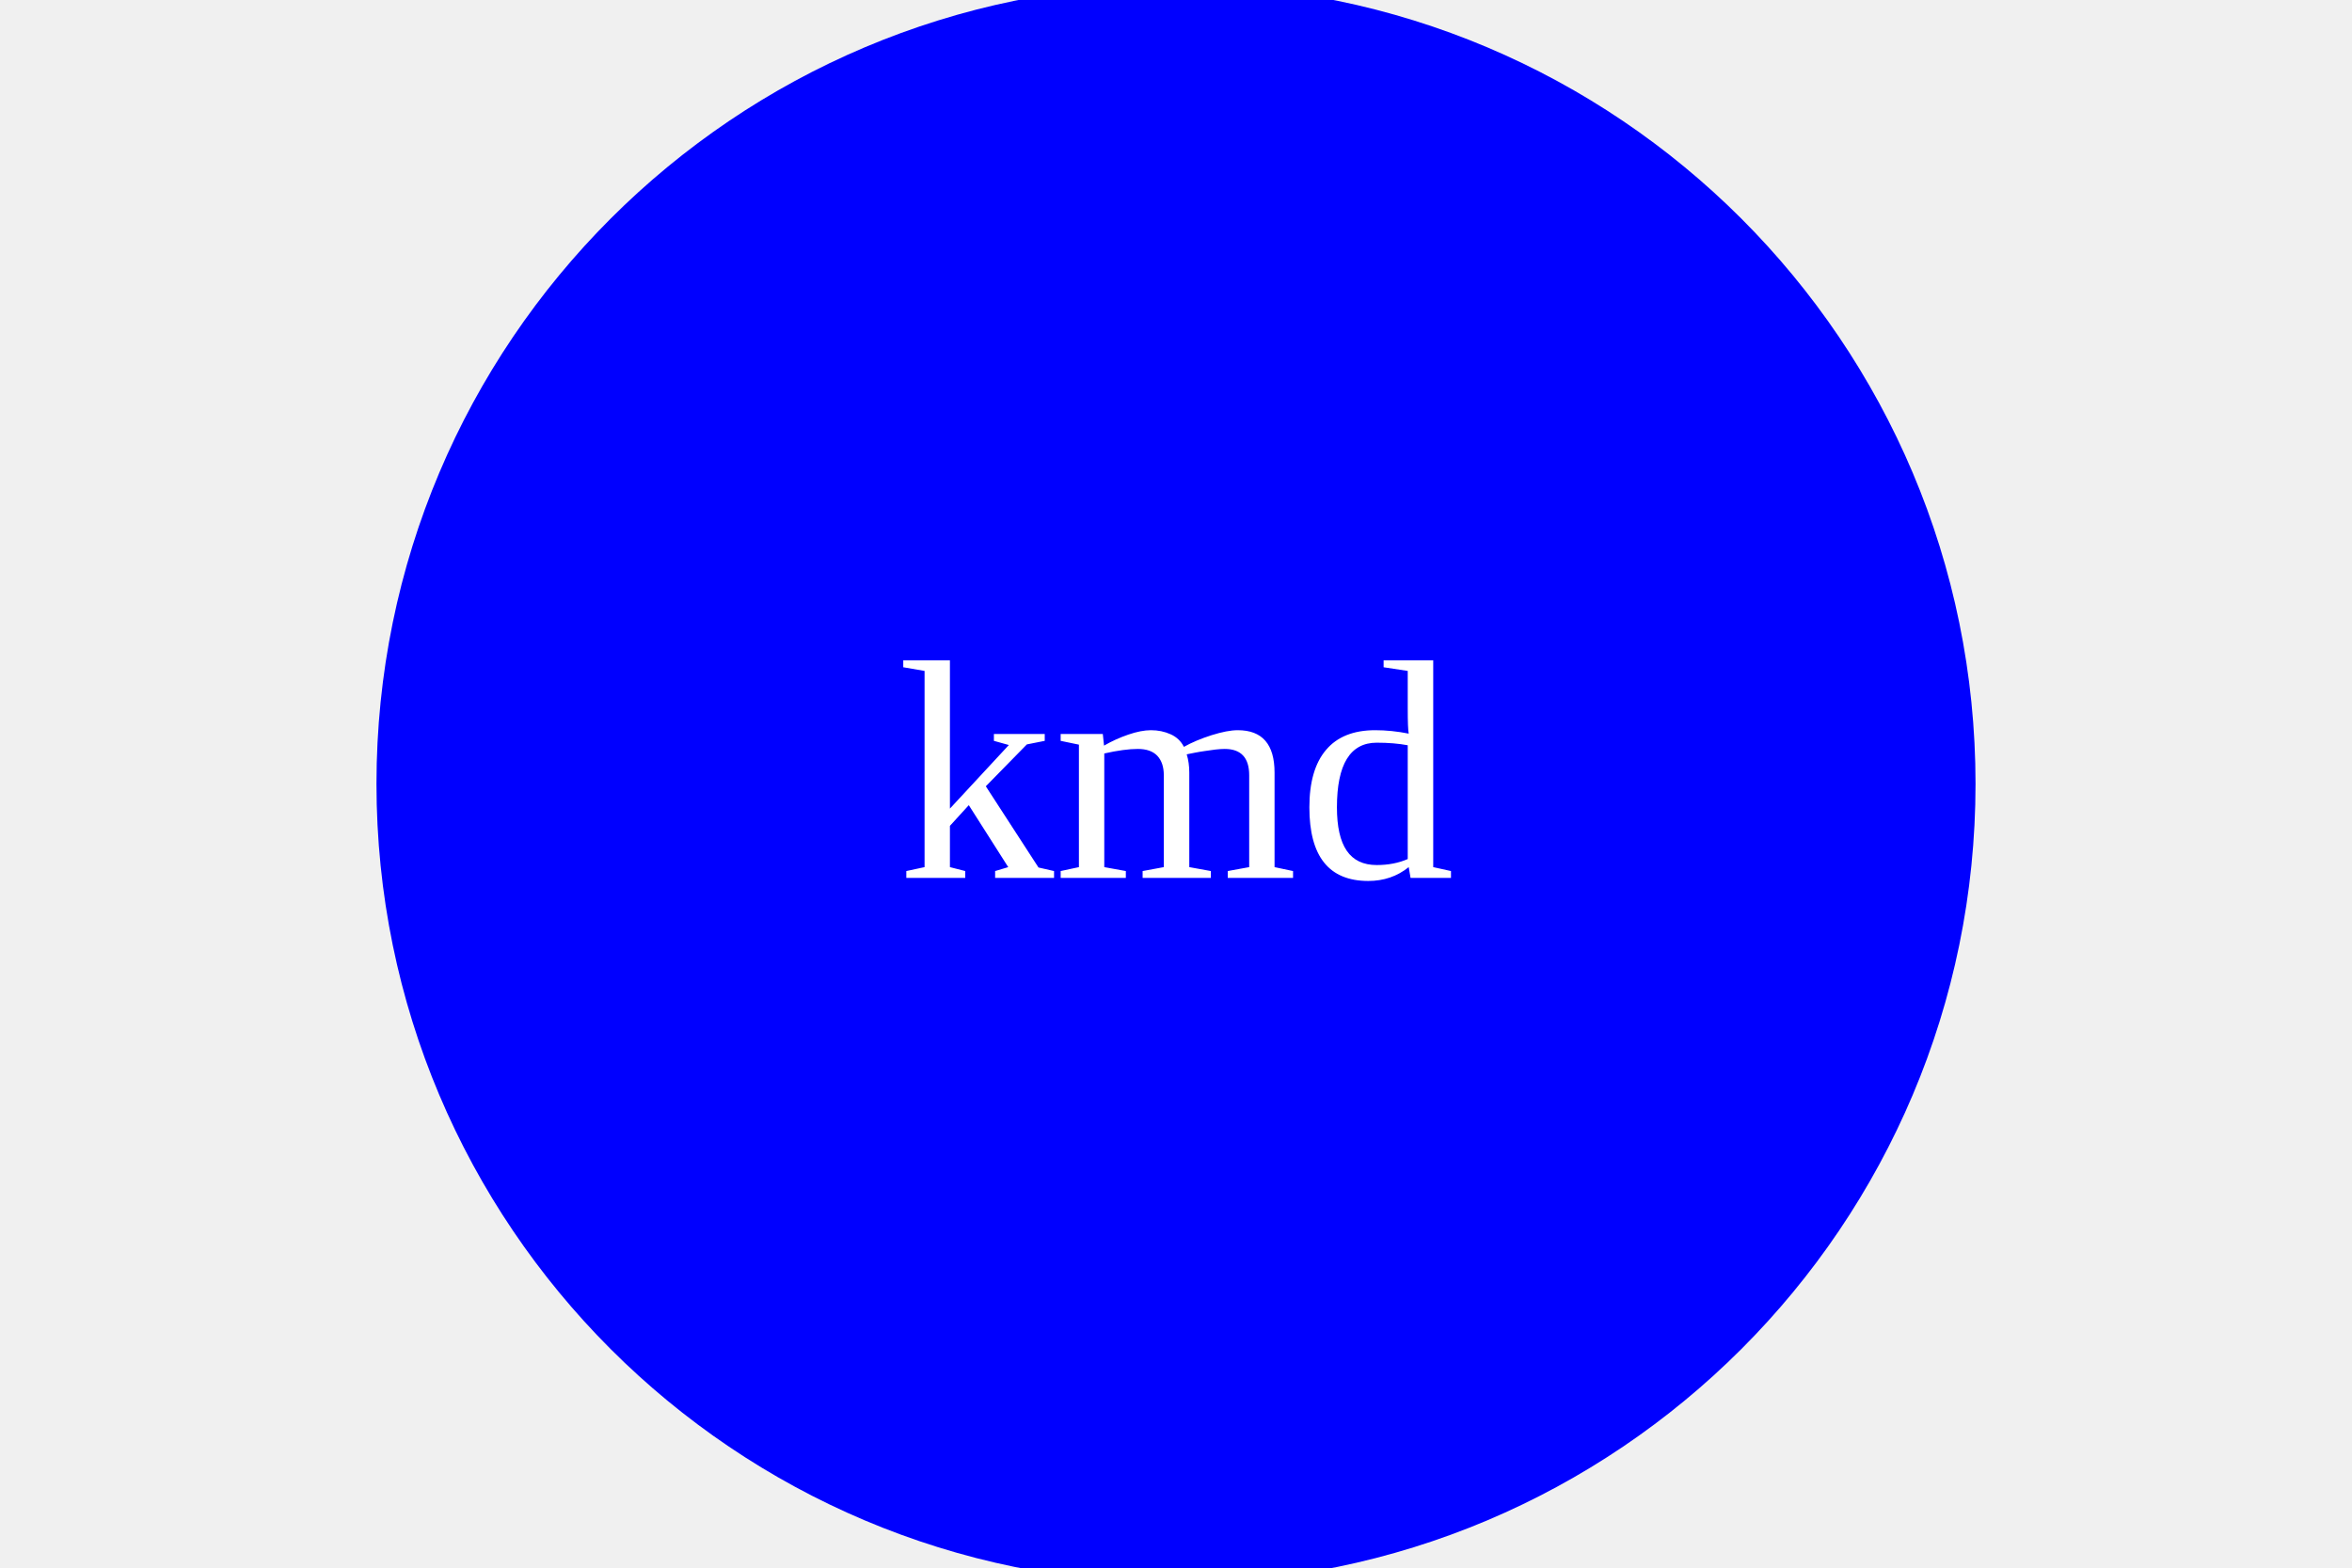
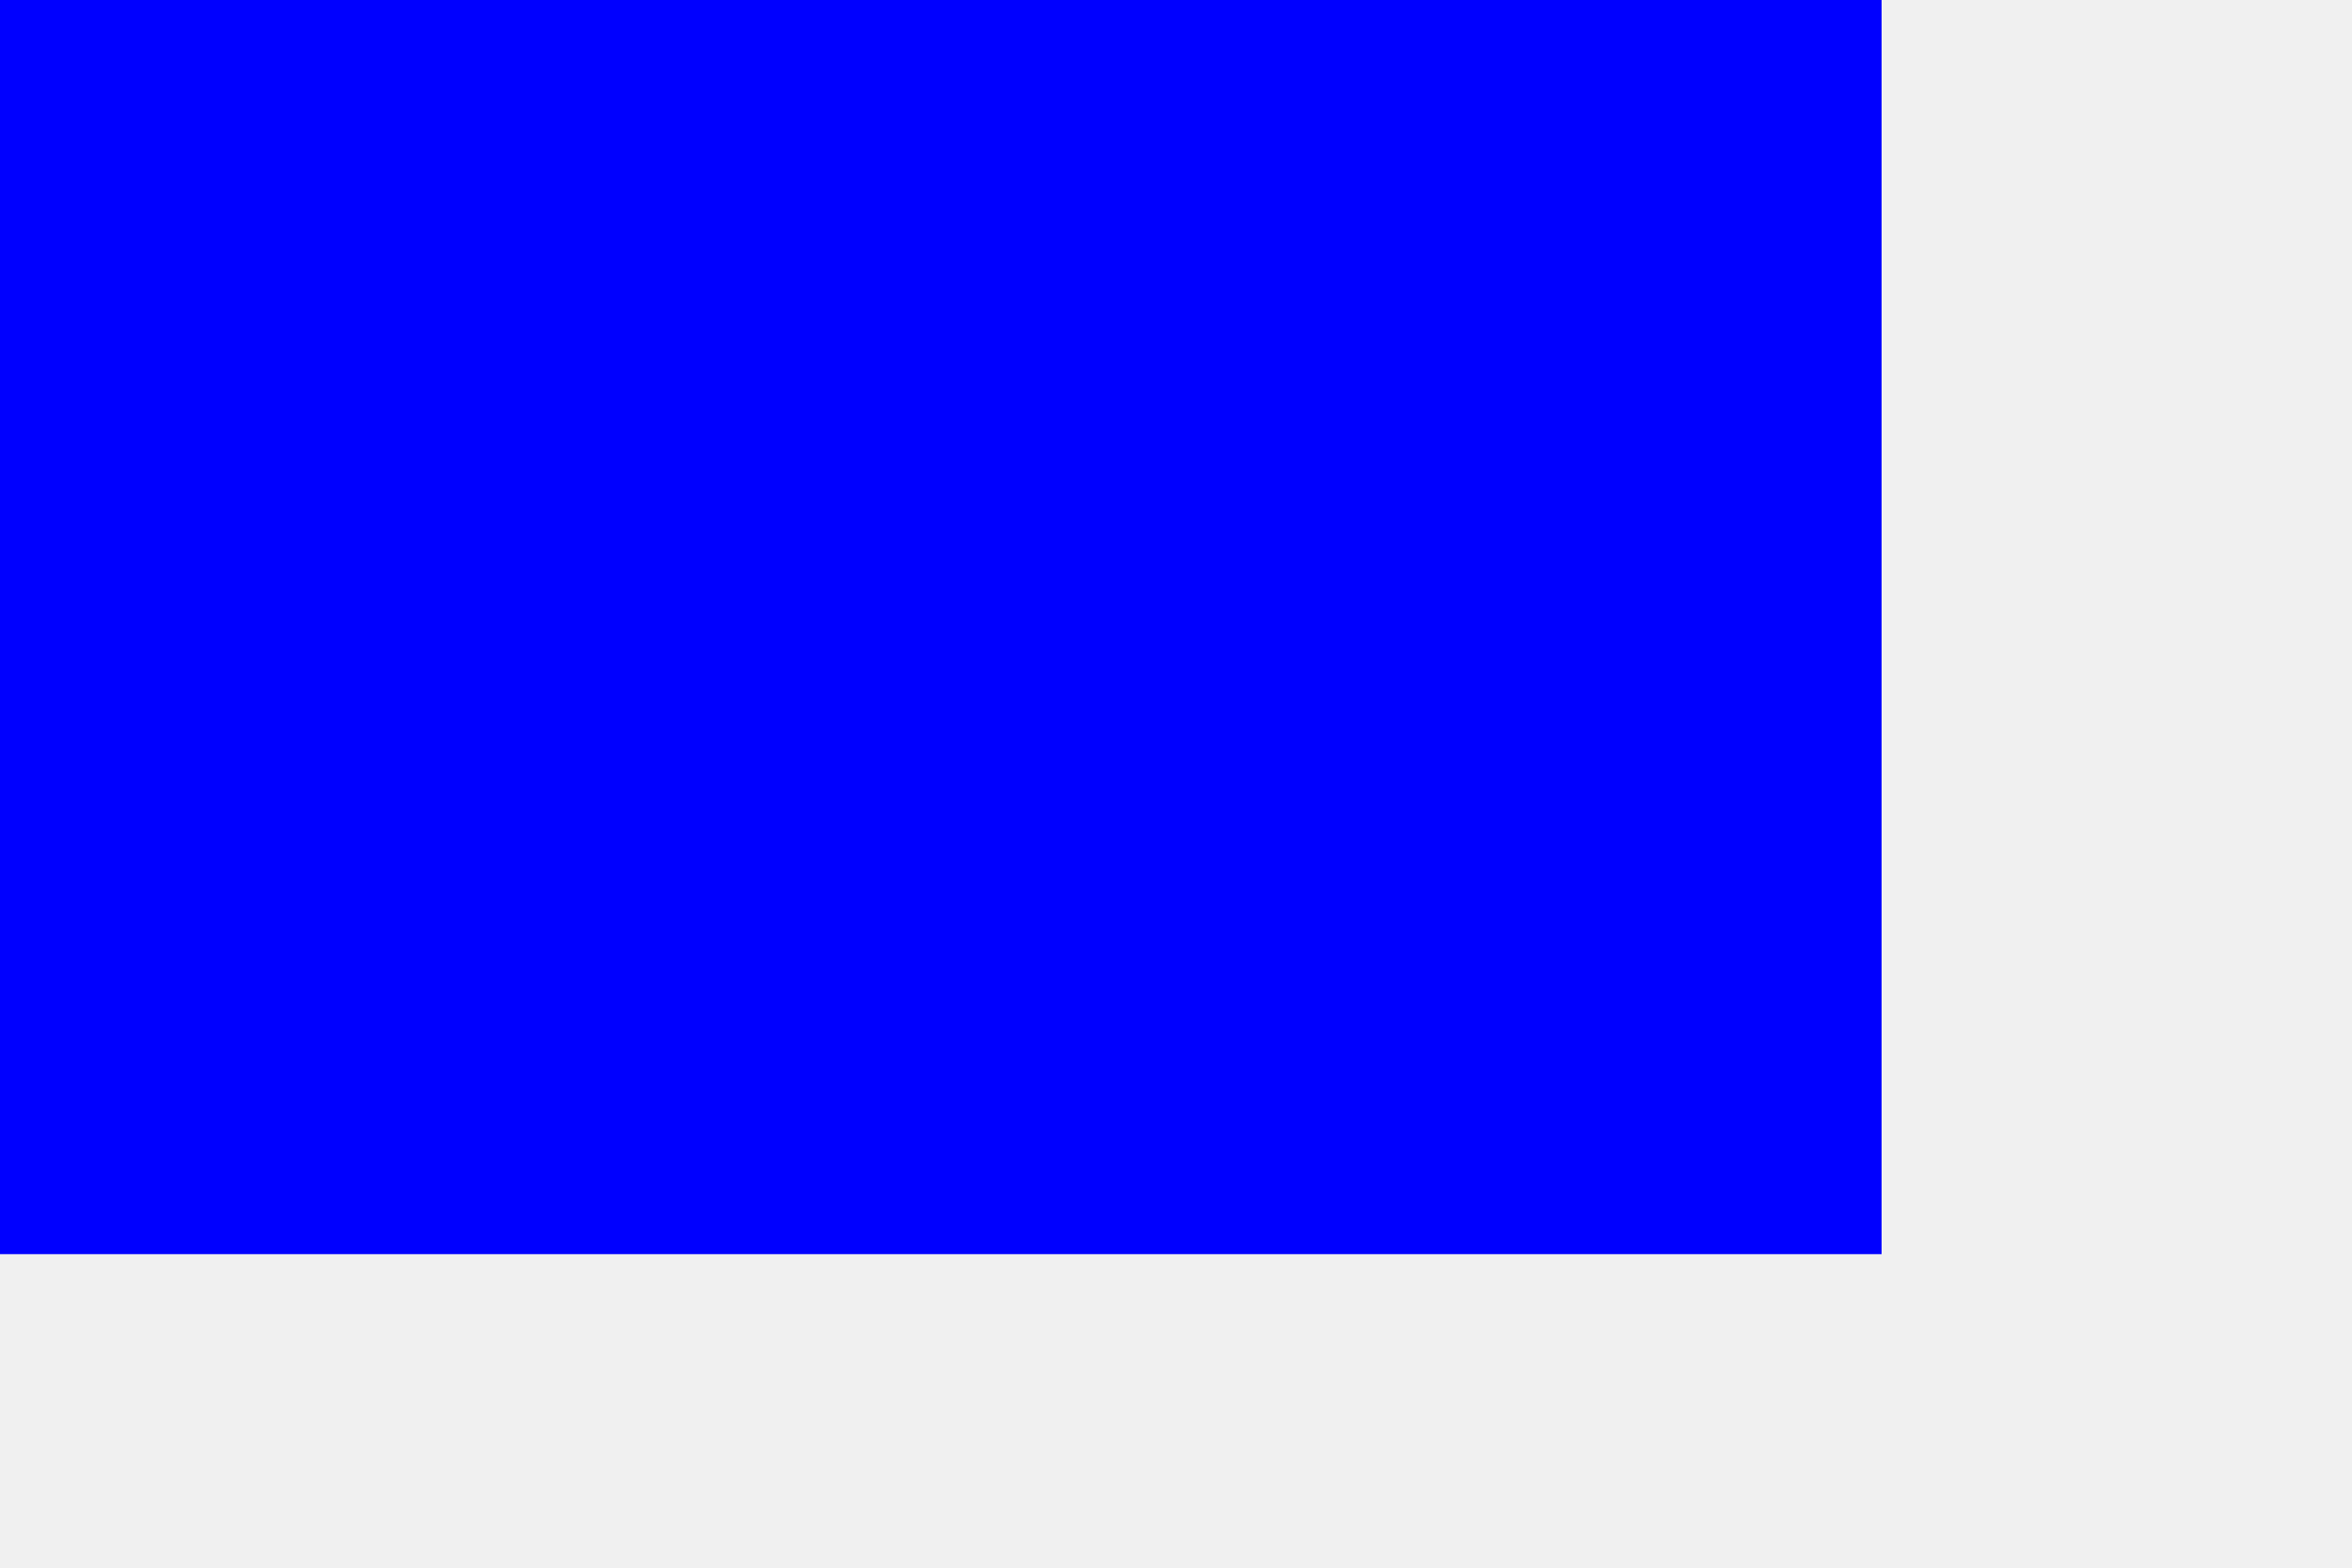
<svg xmlns="http://www.w3.org/2000/svg" width="300" height="200">
-   <circle cx="50%" cy="50%" r="40%" fill="blue" />
-   <text x="50%" y="50%" text-anchor="middle" fill="white" font-size="40" dy=".3em">kmd</text>
+   <rect width="80%" height="80%" fill="blue" />
+   <text x="50%" y="50%" text-anchor="middle" fill="blue" font-size="40" dy=".3em">kmd</text>
</svg>
